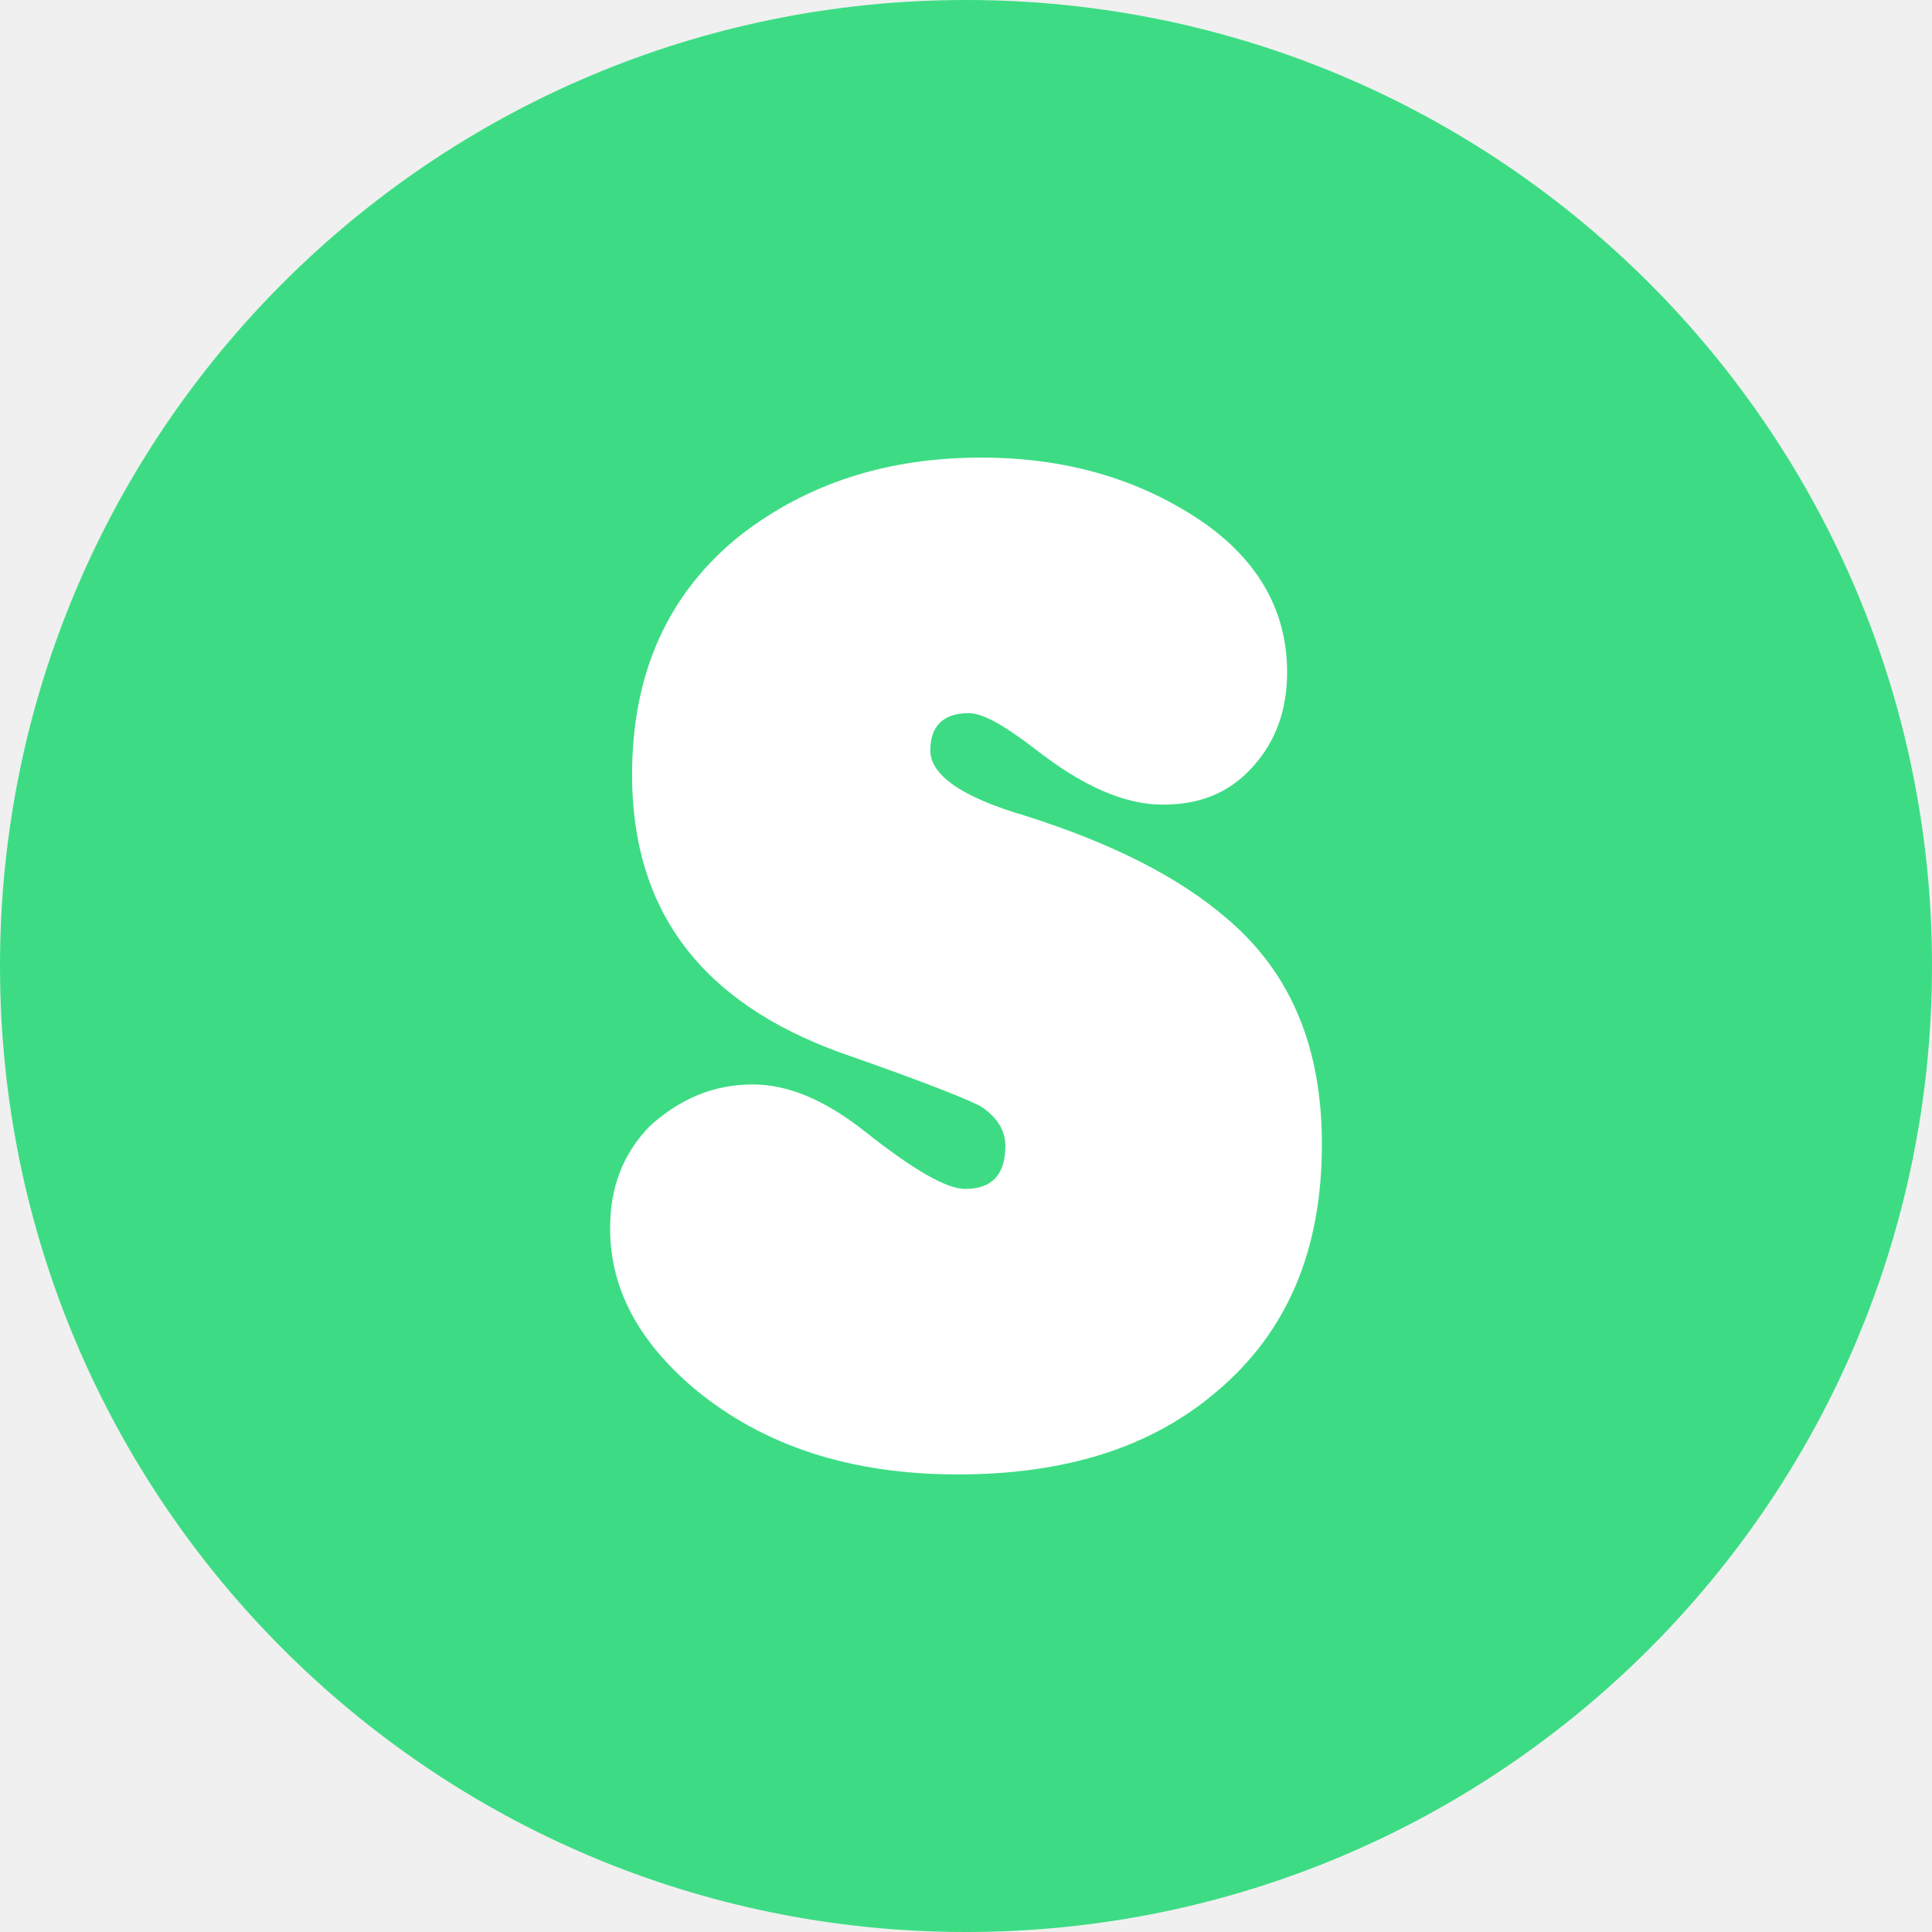
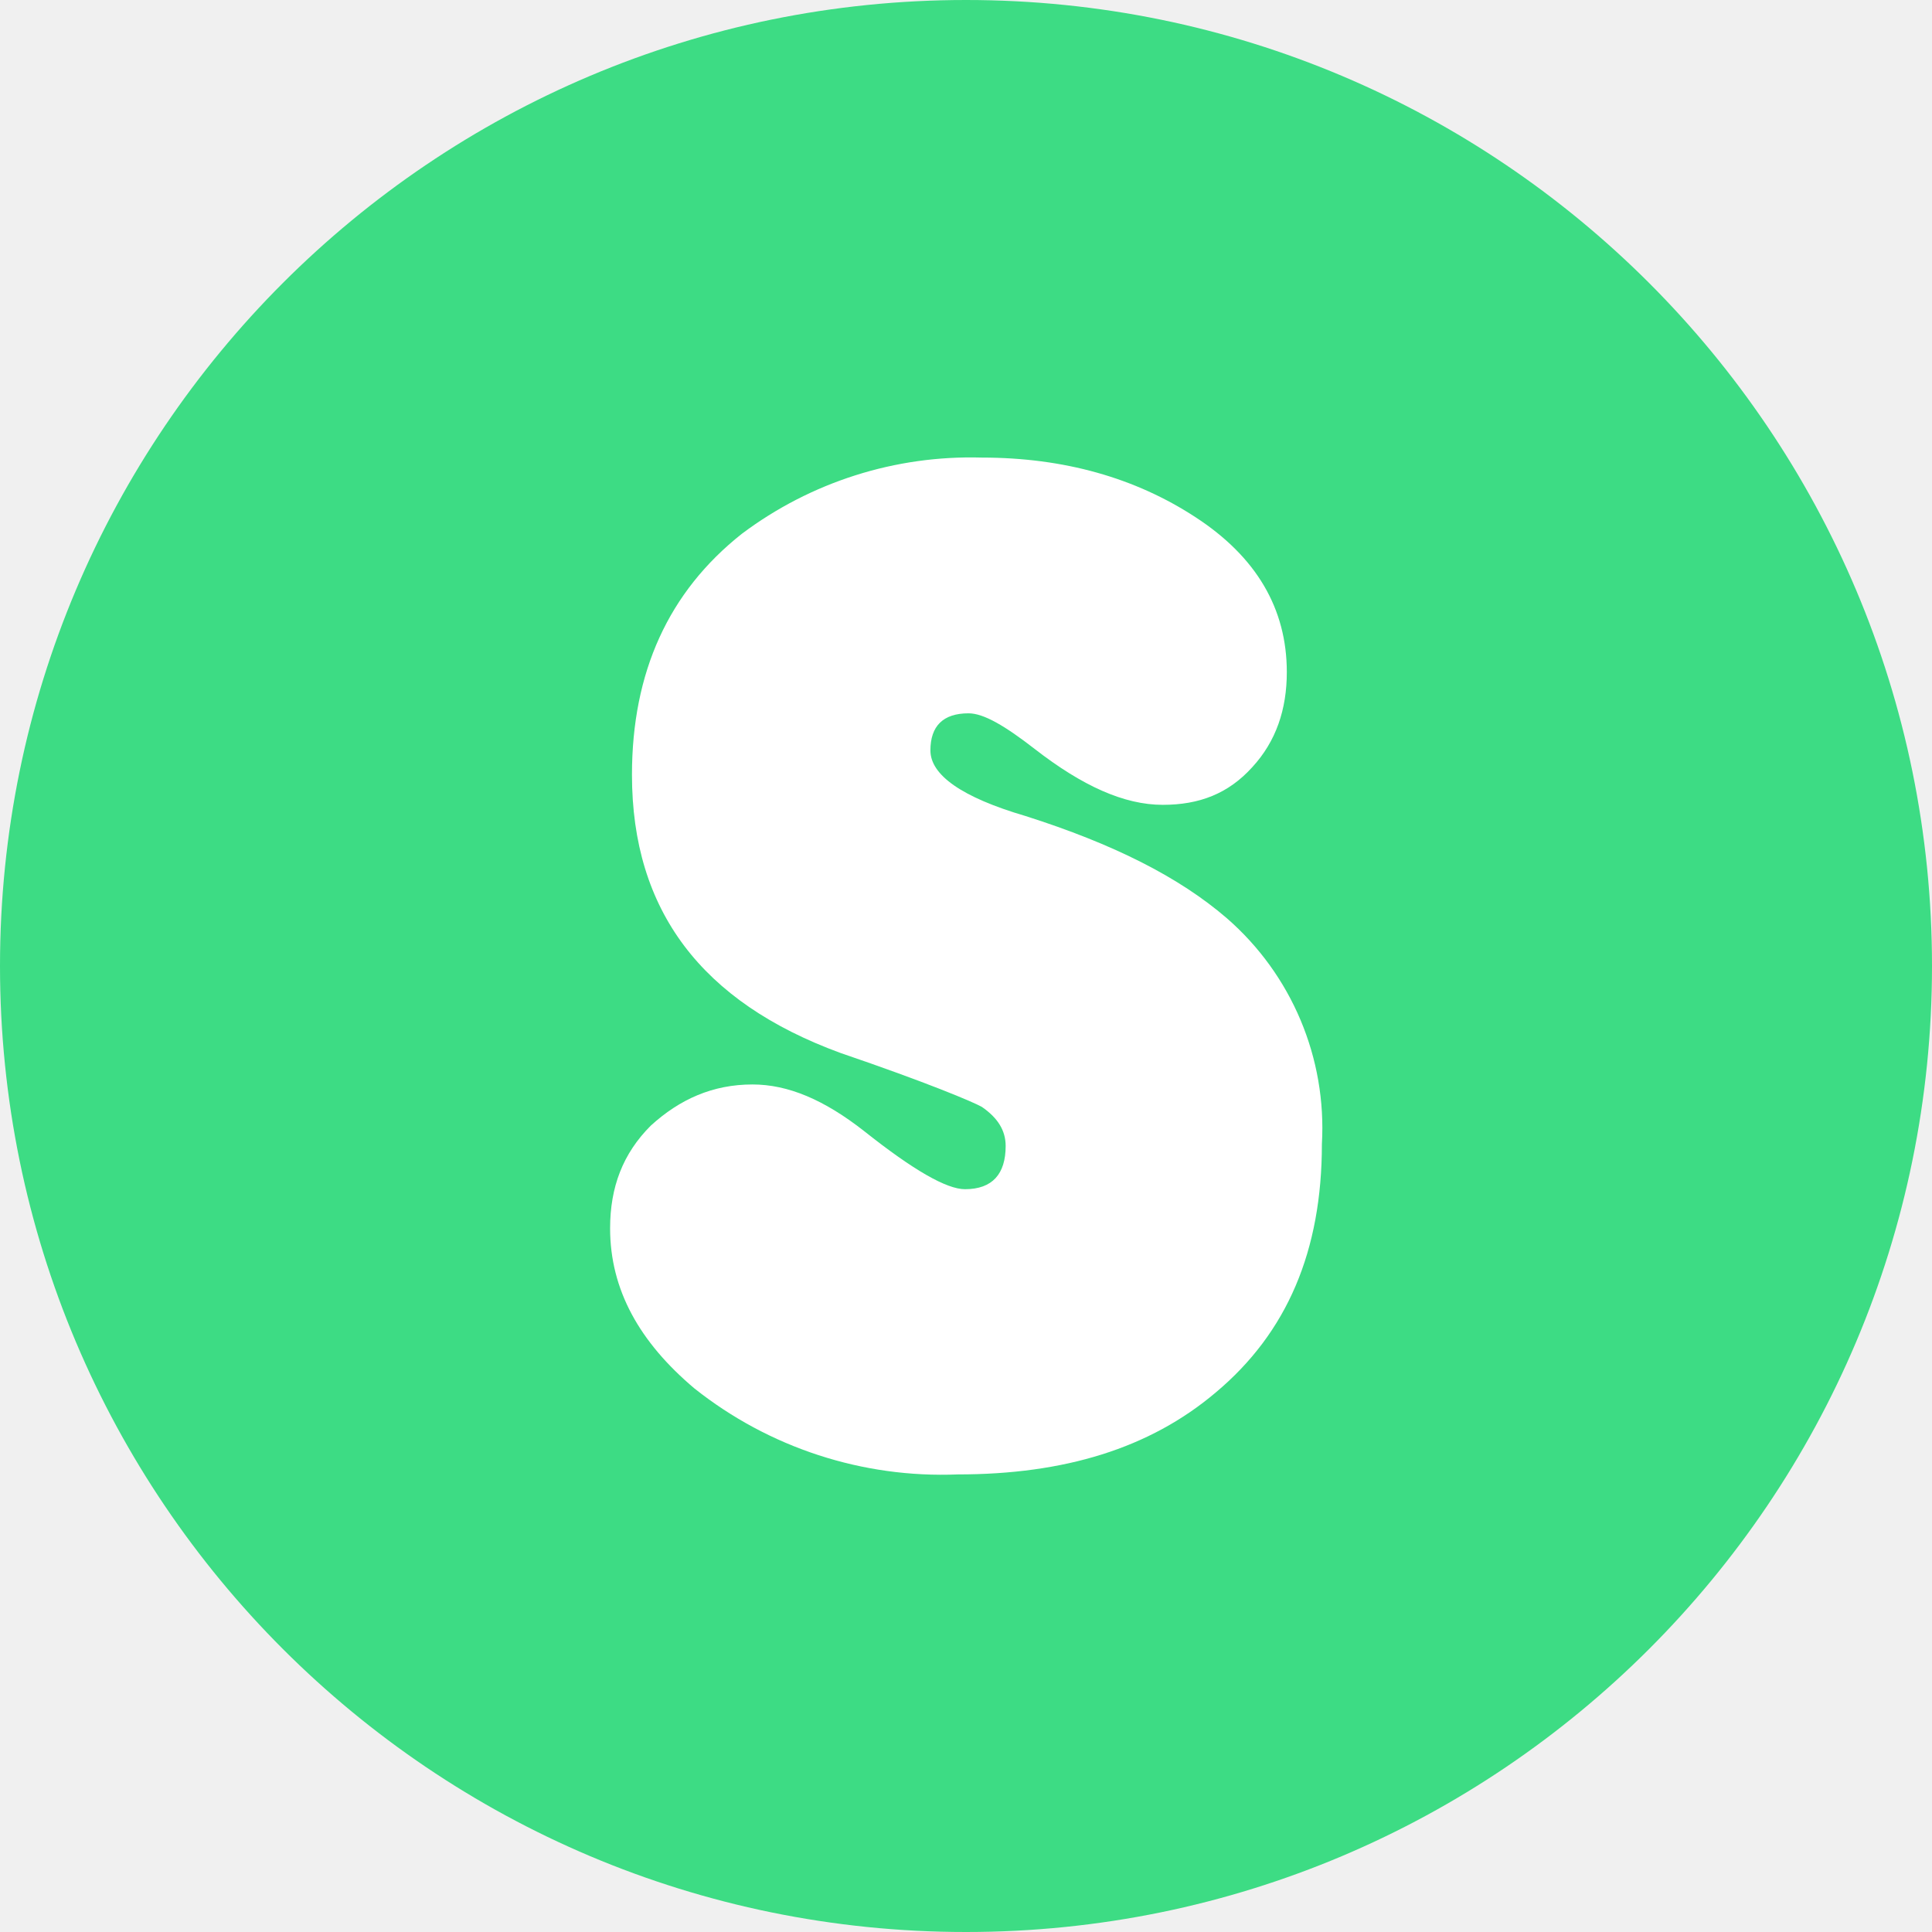
- <svg xmlns="http://www.w3.org/2000/svg" width="38" height="38" viewBox="0 0 38 38" fill="none">
-   <path fill-rule="evenodd" clip-rule="evenodd" d="M19 38C29.493 38 38 29.493 38 19C38 8.507 29.493 0 19 0C8.507 0 0 8.507 0 19C0 29.493 8.507 38 19 38Z" fill="#3DDC84" />
-   <path d="M14.807 21.33C15.491 21.33 16.211 21.624 17.003 22.248C17.974 23.018 18.622 23.385 18.982 23.385C19.522 23.385 19.774 23.092 19.774 22.541C19.774 22.248 19.63 21.991 19.306 21.771C19.126 21.661 18.226 21.294 16.535 20.706C13.8 19.716 12.432 17.917 12.432 15.239C12.432 13.22 13.152 11.642 14.591 10.505C15.887 9.514 17.434 9 19.306 9C20.925 9 22.329 9.404 23.517 10.174C24.704 10.945 25.316 11.973 25.316 13.22C25.316 13.954 25.1 14.578 24.632 15.092C24.165 15.605 23.589 15.826 22.869 15.826C22.113 15.826 21.285 15.459 20.35 14.725C19.774 14.284 19.342 14.027 19.054 14.027C18.55 14.027 18.298 14.284 18.298 14.761C18.298 15.239 18.91 15.679 20.17 16.046C21.897 16.596 23.193 17.257 24.128 18.064C25.388 19.128 26 20.596 26 22.505C26 24.596 25.316 26.211 23.913 27.385C22.617 28.486 20.925 29 18.838 29C16.751 29 15.023 28.45 13.655 27.312C12.576 26.395 12 25.367 12 24.156C12 23.349 12.252 22.688 12.792 22.138C13.368 21.624 14.015 21.33 14.807 21.33Z" fill="white" />
+ <svg xmlns="http://www.w3.org/2000/svg" width="38" height="38" fill="none">
+   <path fill-rule="evenodd" clip-rule="evenodd" d="M19 38a19 19 0 1 0 0-38 19 19 0 0 0 0 38Z" fill="#3DDC84" />
+   <path d="M14.8 21.33c.7 0 1.41.3 2.2.92.97.77 1.62 1.14 1.98 1.14.54 0 .8-.3.8-.85 0-.3-.15-.55-.47-.77-.18-.1-1.08-.48-2.78-1.06-2.73-1-4.1-2.8-4.1-5.47 0-2.02.72-3.6 2.16-4.74A7.5 7.5 0 0 1 19.31 9c1.62 0 3.02.4 4.2 1.17 1.2.78 1.8 1.8 1.8 3.05 0 .73-.21 1.36-.68 1.87-.47.52-1.04.74-1.76.74-.76 0-1.58-.37-2.52-1.1-.58-.45-1-.7-1.3-.7-.5 0-.75.25-.75.73s.61.92 1.87 1.29c1.73.55 3.02 1.2 3.96 2.01A5.47 5.47 0 0 1 26 22.5c0 2.1-.68 3.71-2.09 4.89-1.3 1.1-2.98 1.61-5.07 1.61a7.82 7.82 0 0 1-5.18-1.69C12.58 26.4 12 25.37 12 24.16c0-.81.25-1.47.8-2.02.57-.52 1.22-.81 2-.81Z" fill="#fff" />
</svg>
